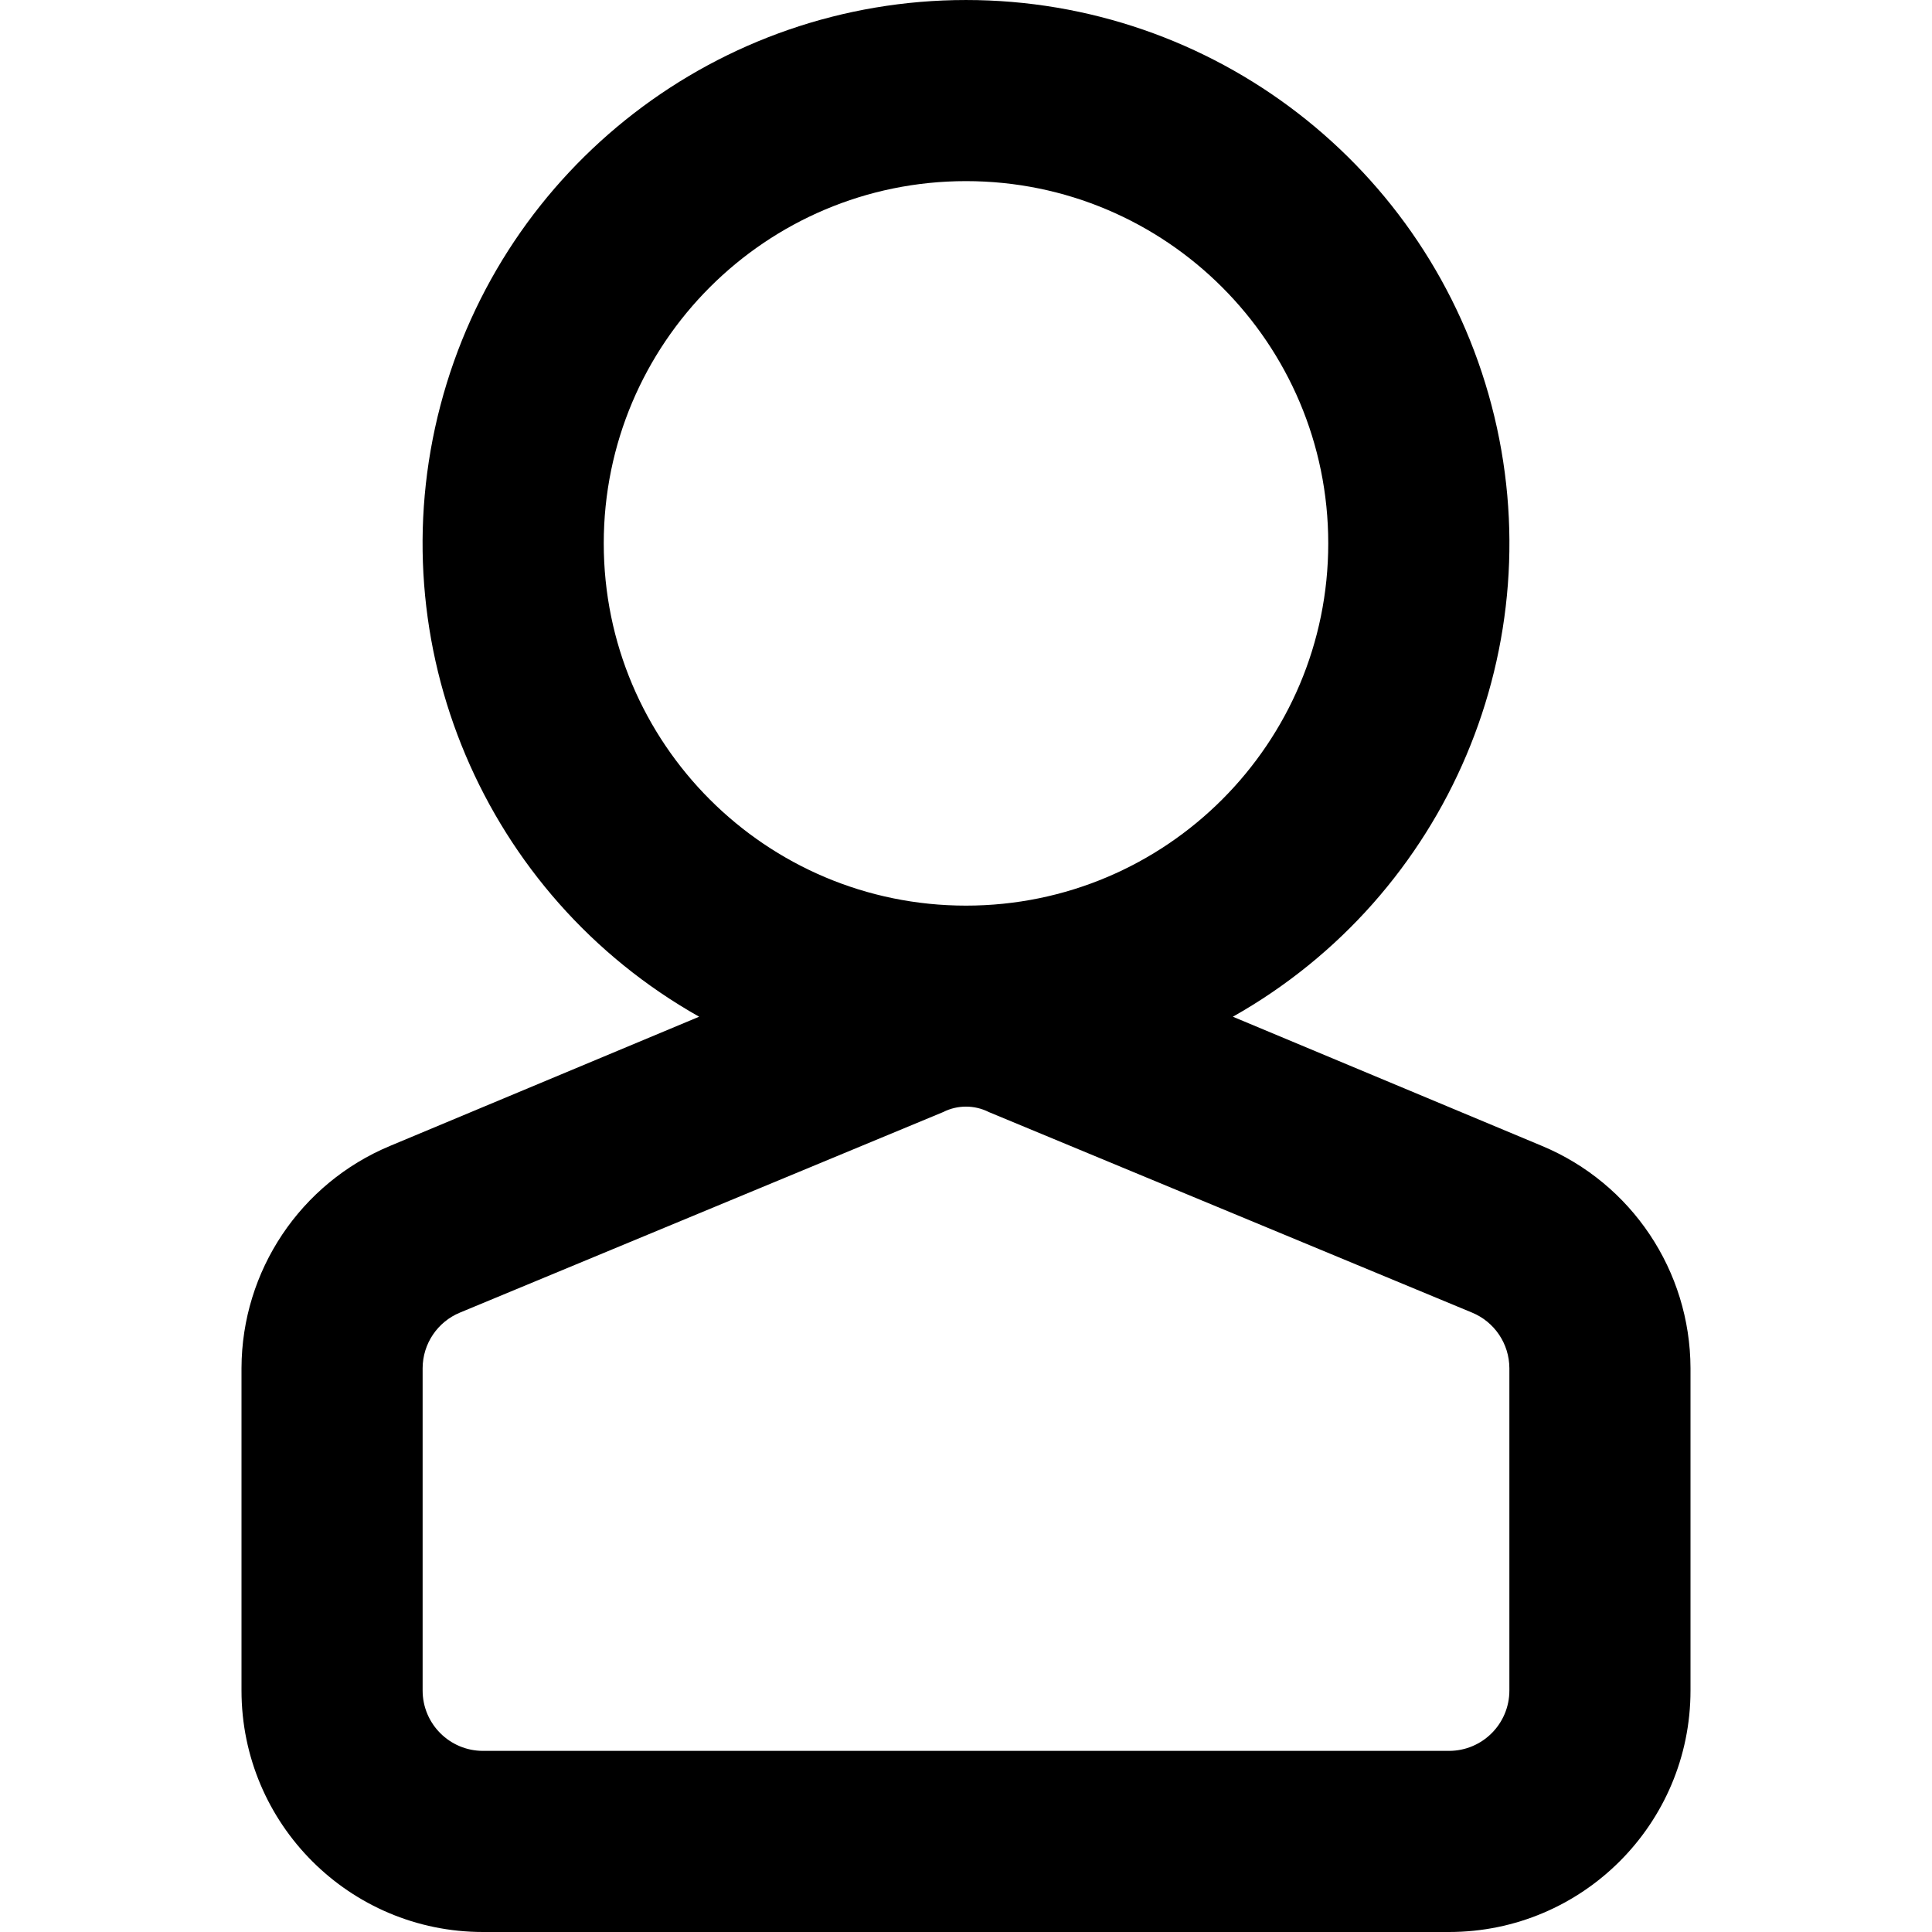
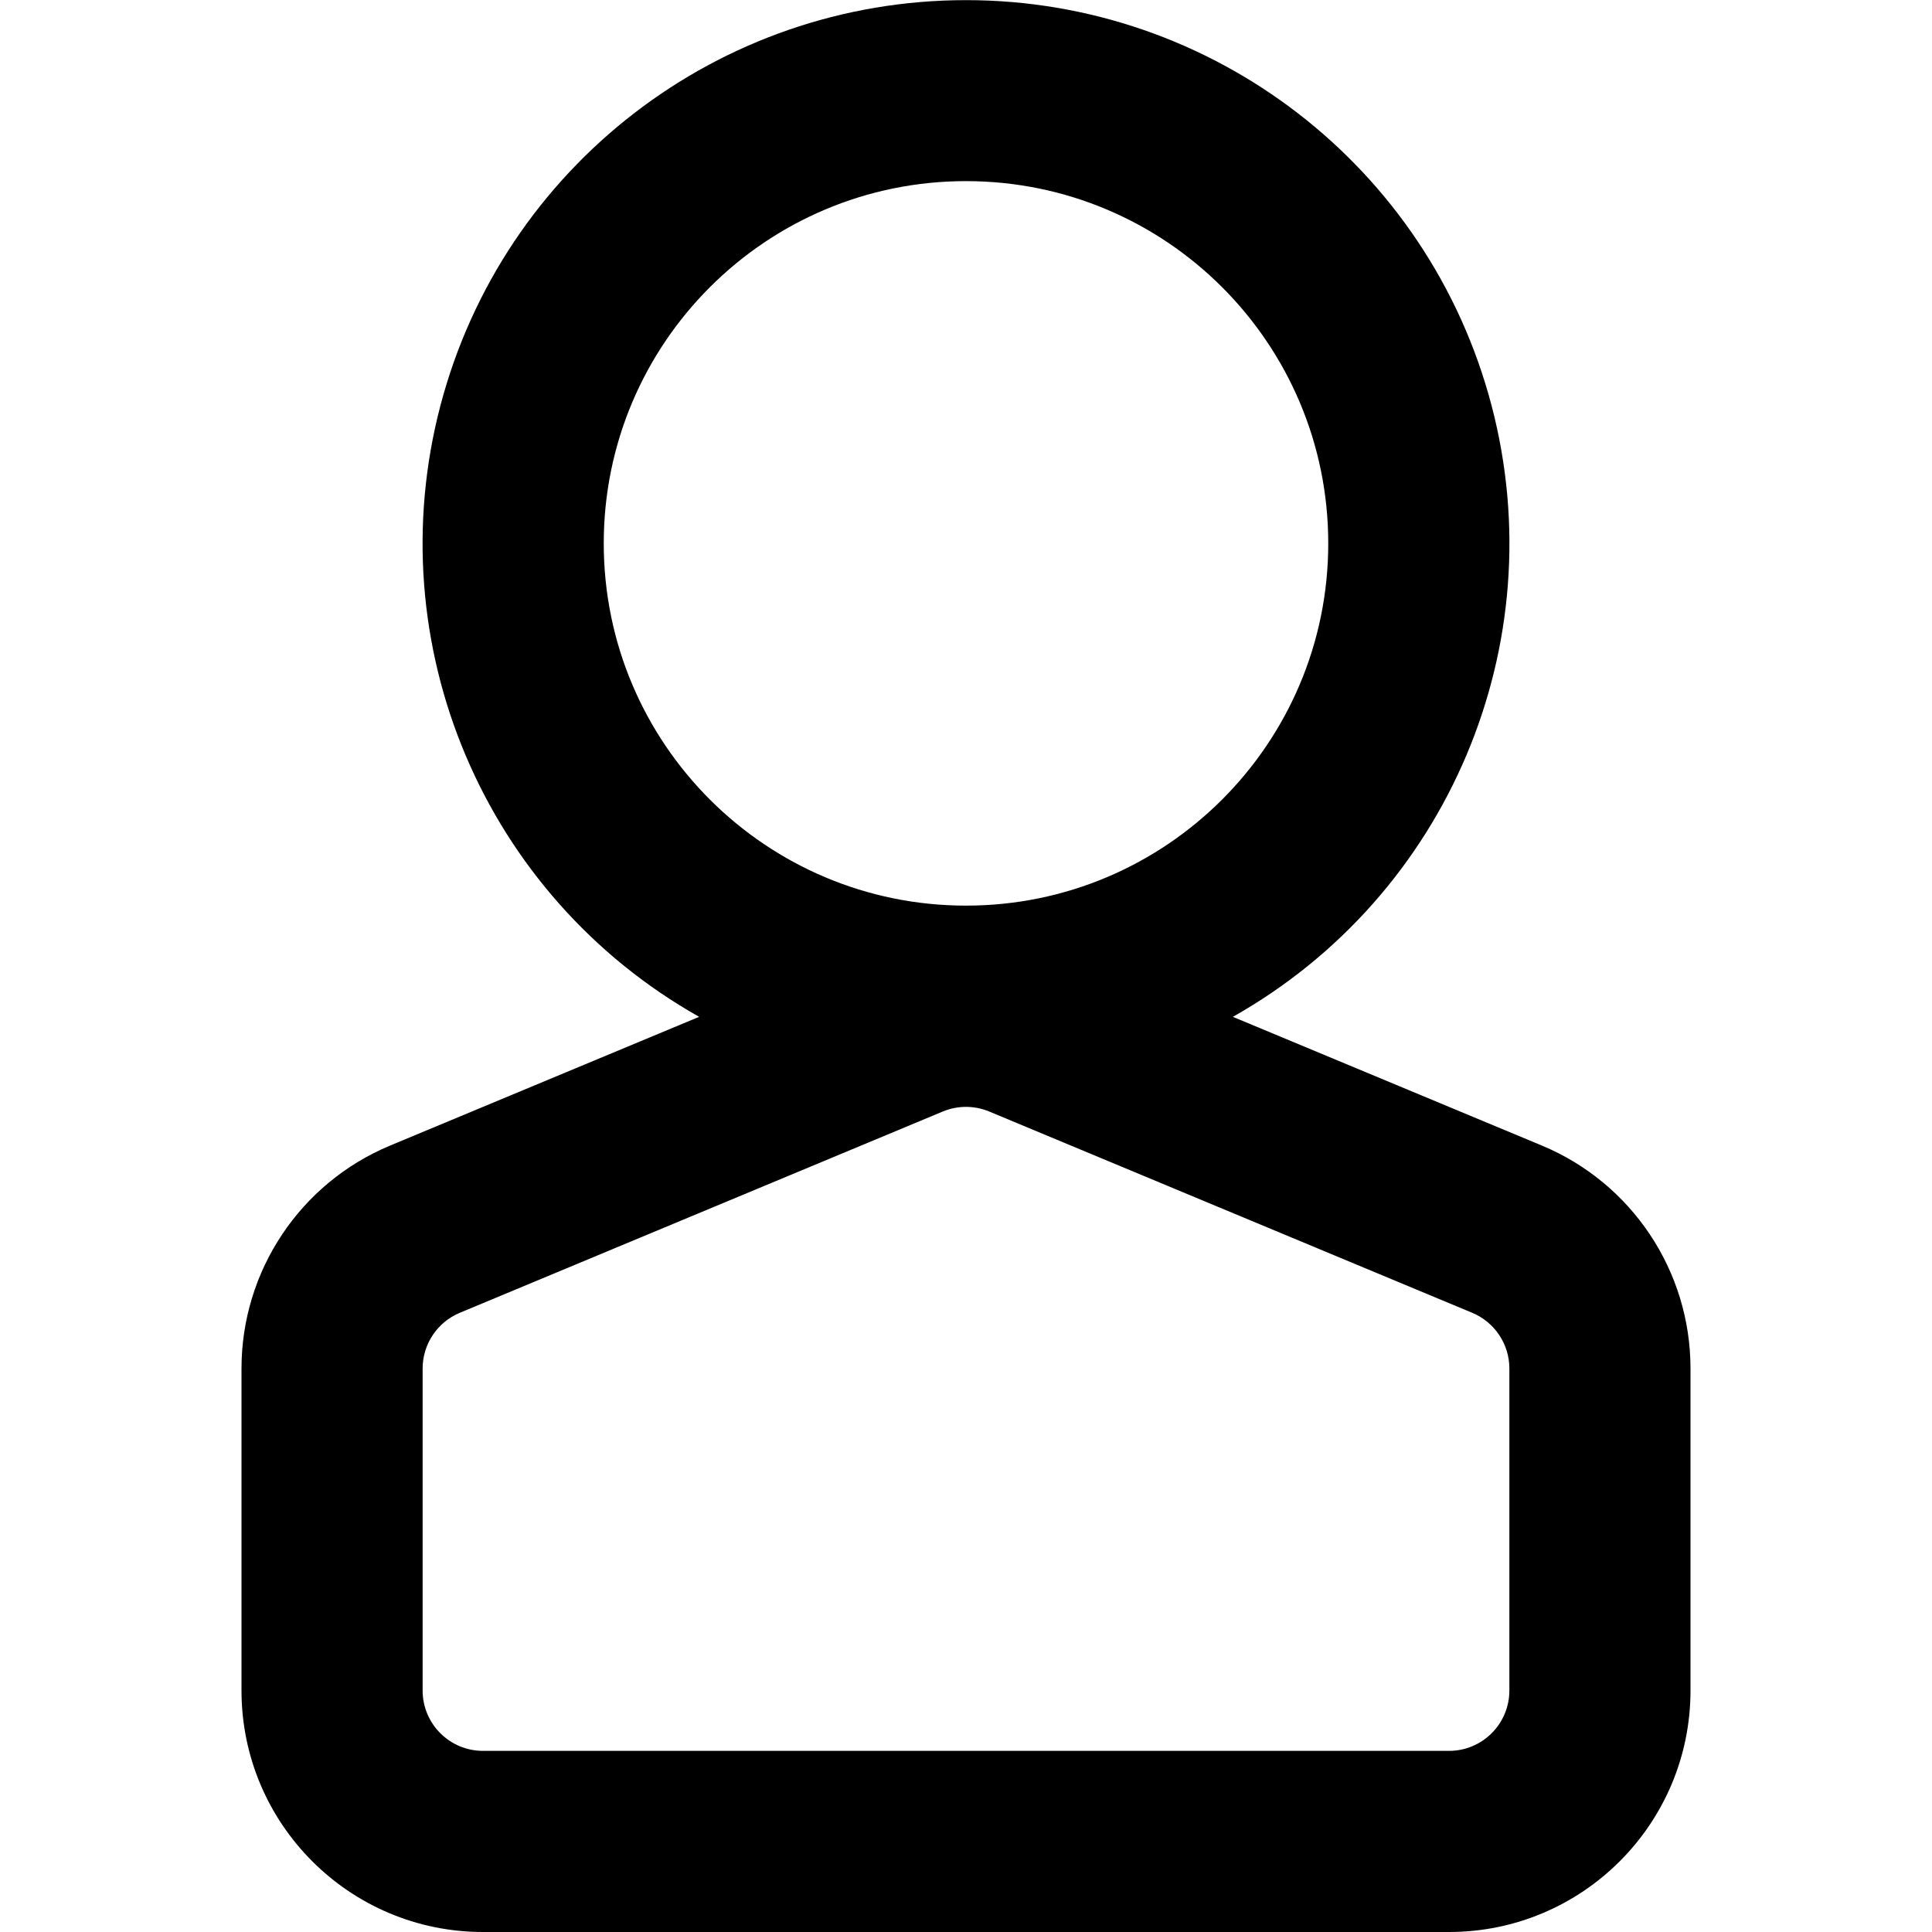
<svg xmlns="http://www.w3.org/2000/svg" id="Layer_1" data-name="Layer 1" viewBox="0 0 16 16">
  <g id="Canvas">
    <g id="People">
      <g id="Union">
-         <path id="path0_fill" data-name="path0 fill" d="M11,4.5a3,3,0,1,1-3-3A3,3,0,0,1,11,4.5Zm-.79,3.92a4.5,4.5,0,1,0-4.42,0L3.23,9.49A2,2,0,0,0,2,11.33V14a2,2,0,0,0,2,2h8a2,2,0,0,0,2-2V11.33a2,2,0,0,0-1.23-1.84Zm2.29,2.91V14a.5.5,0,0,1-.5.5H4a.5.5,0,0,1-.5-.5V11.33a.5.5,0,0,1,.31-.46l4-1.66a.42.42,0,0,1,.38,0l4,1.66A.5.5,0,0,1,12.5,11.33Z" />
+         <path id="path0_fill" data-name="path0 fill" d="M11,4.5a3,3,0,1,1-3-3A3,3,0,0,1,11,4.5Zm-.79,3.921a4.5,4.5,0,1,0-4.42,0L3.231,9.487A2,2,0,0,0,2,11.333V14a2,2,0,0,0,2,2h8a2,2,0,0,0,2-2V11.333a2,2,0,0,0-1.231-1.846Zm2.29,2.912V14a.5.5,0,0,1-.5.5H4a.5.5,0,0,1-.5-.5V11.333a.5.5,0,0,1,.308-.461l4-1.667a.5.5,0,0,1,.384,0l4,1.667A.5.5,0,0,1,12.5,11.333Z" />
      </g>
    </g>
  </g>
</svg>
